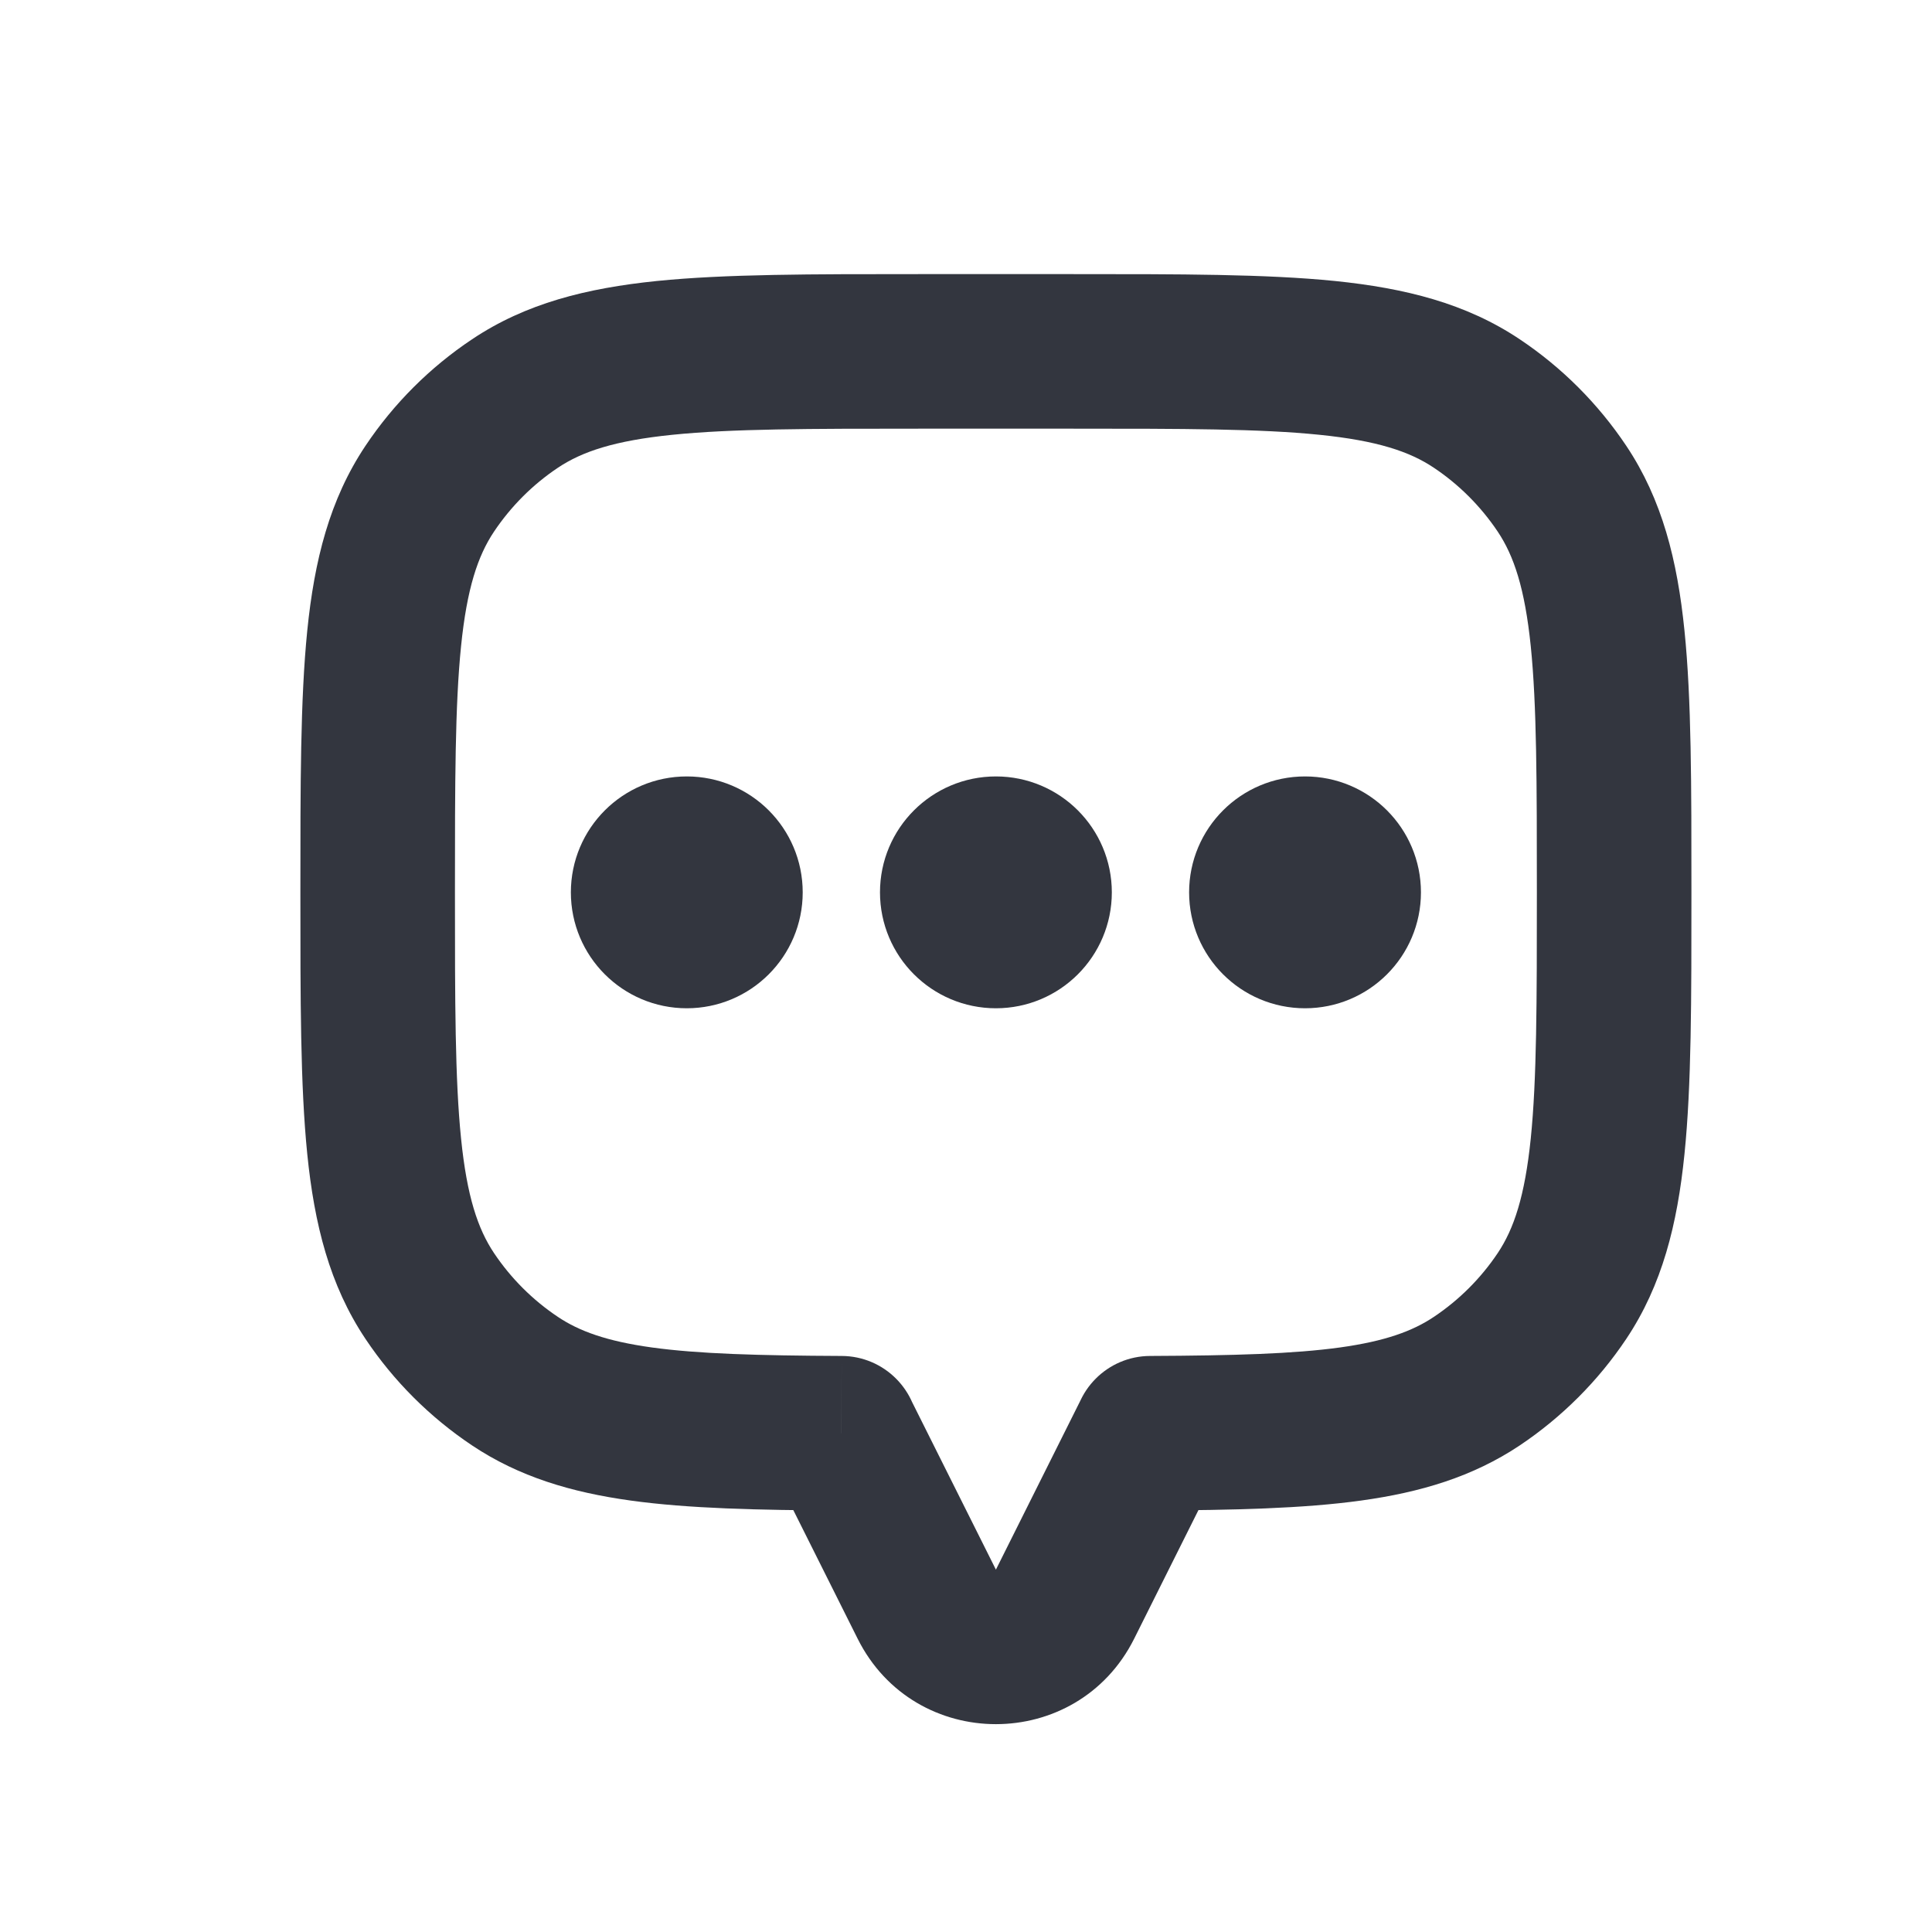
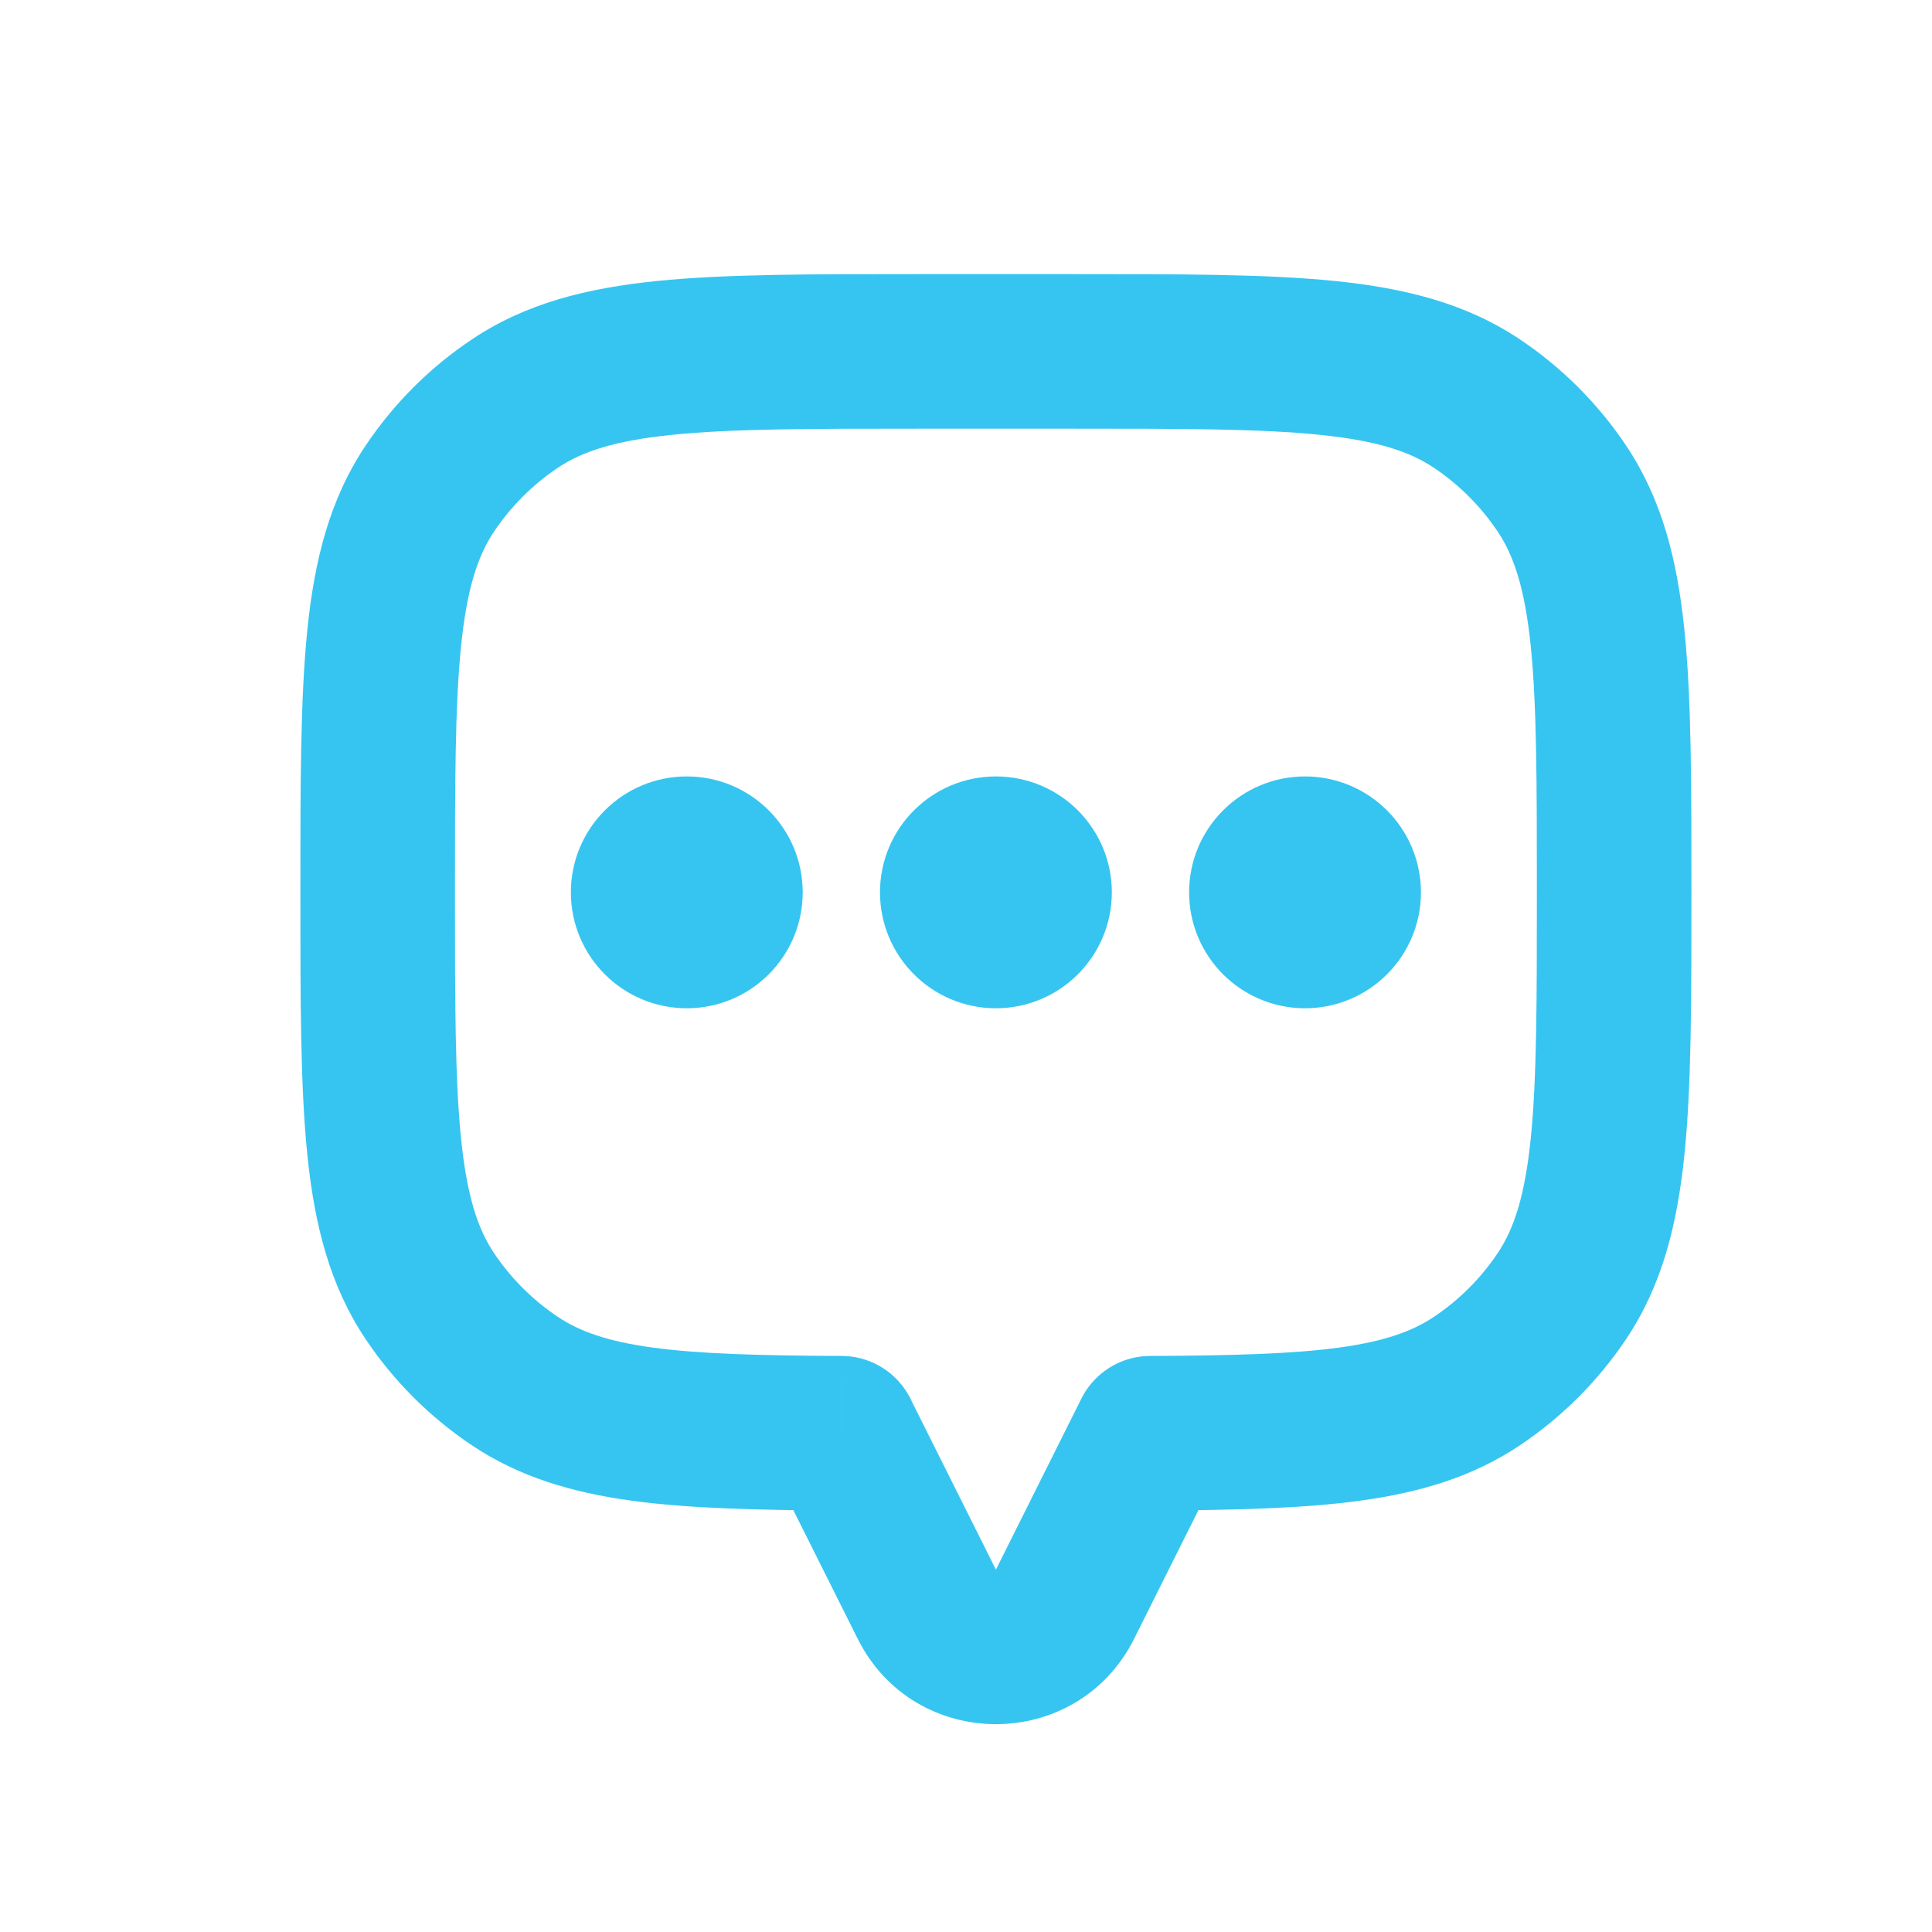
<svg xmlns="http://www.w3.org/2000/svg" width="25" height="25" viewBox="0 0 25 25" fill="none">
-   <path d="M20.213 6.325L19.381 6.88V6.88L20.213 6.325ZM20.213 16.769L19.381 16.214V16.214L20.213 16.769ZM19.109 17.873L18.553 17.041H18.553L19.109 17.873ZM14.887 18.546L14.882 17.546C14.332 17.548 13.887 17.995 13.887 18.546H14.887ZM14.887 18.547L15.781 18.994C15.851 18.855 15.887 18.702 15.887 18.547H14.887ZM10.887 18.547H9.887C9.887 18.702 9.923 18.855 9.992 18.994L10.887 18.547ZM10.887 18.546H11.887C11.887 17.995 11.442 17.548 10.891 17.546L10.887 18.546ZM6.664 17.873L7.22 17.041H7.22L6.664 17.873ZM5.561 16.769L6.392 16.214L6.392 16.214L5.561 16.769ZM5.561 6.325L6.392 6.88L5.561 6.325ZM6.664 5.221L7.22 6.052L6.664 5.221ZM19.109 5.221L18.553 6.052L18.553 6.052L19.109 5.221ZM21.887 11.547C21.887 10.163 21.888 9.05 21.797 8.16C21.705 7.252 21.509 6.465 21.044 5.769L19.381 6.88C19.59 7.193 19.731 7.613 19.808 8.362C19.886 9.128 19.887 10.122 19.887 11.547H21.887ZM21.044 17.325C21.509 16.629 21.705 15.842 21.797 14.934C21.888 14.043 21.887 12.931 21.887 11.547H19.887C19.887 12.972 19.886 13.966 19.808 14.732C19.731 15.481 19.59 15.901 19.381 16.214L21.044 17.325ZM19.665 18.704C20.21 18.339 20.679 17.871 21.044 17.325L19.381 16.214C19.162 16.541 18.881 16.822 18.553 17.041L19.665 18.704ZM14.891 19.546C15.965 19.541 16.863 19.521 17.613 19.417C18.38 19.311 19.057 19.11 19.665 18.704L18.553 17.041C18.28 17.224 17.924 17.355 17.34 17.436C16.739 17.519 15.966 17.541 14.882 17.546L14.891 19.546ZM15.887 18.547V18.546H13.887V18.547H15.887ZM14.676 21.205L15.781 18.994L13.992 18.1L12.887 20.311L14.676 21.205ZM11.098 21.205C11.835 22.679 13.938 22.679 14.676 21.205L12.887 20.311L12.887 20.311L11.098 21.205ZM9.992 18.994L11.098 21.205L12.887 20.311L11.781 18.1L9.992 18.994ZM9.887 18.546V18.547H11.887V18.546H9.887ZM6.109 18.704C6.717 19.11 7.394 19.311 8.16 19.417C8.91 19.521 9.808 19.541 10.882 19.546L10.891 17.546C9.807 17.541 9.035 17.519 8.434 17.436C7.849 17.355 7.493 17.224 7.22 17.041L6.109 18.704ZM4.729 17.325C5.094 17.871 5.563 18.339 6.109 18.704L7.22 17.041C6.892 16.822 6.611 16.541 6.392 16.214L4.729 17.325ZM3.887 11.547C3.887 12.931 3.886 14.043 3.976 14.934C4.068 15.842 4.264 16.629 4.729 17.325L6.392 16.214C6.183 15.901 6.042 15.481 5.966 14.732C5.888 13.966 5.887 12.972 5.887 11.547H3.887ZM4.729 5.769C4.264 6.465 4.068 7.252 3.976 8.16C3.886 9.05 3.887 10.163 3.887 11.547H5.887C5.887 10.122 5.888 9.128 5.966 8.362C6.042 7.613 6.183 7.193 6.392 6.88L4.729 5.769ZM6.109 4.39C5.563 4.754 5.094 5.223 4.729 5.769L6.392 6.88C6.611 6.553 6.892 6.271 7.22 6.052L6.109 4.39ZM11.887 3.547C10.503 3.547 9.39 3.546 8.499 3.636C7.592 3.729 6.805 3.924 6.109 4.39L7.22 6.052C7.533 5.843 7.952 5.702 8.702 5.626C9.468 5.548 10.461 5.547 11.887 5.547V3.547ZM13.887 3.547H11.887V5.547H13.887V3.547ZM19.665 4.39C18.968 3.924 18.181 3.729 17.274 3.636C16.383 3.546 15.27 3.547 13.887 3.547V5.547C15.312 5.547 16.306 5.548 17.072 5.626C17.821 5.702 18.241 5.843 18.553 6.052L19.665 4.39ZM21.044 5.769C20.679 5.223 20.21 4.754 19.665 4.39L18.553 6.052C18.881 6.271 19.162 6.553 19.381 6.88L21.044 5.769Z" fill="#33363F" />
-   <circle cx="16.887" cy="11.547" r="1" fill="#33363F" stroke="#33363F" stroke-linecap="round" />
-   <circle cx="12.887" cy="11.547" r="1" fill="#33363F" stroke="#33363F" stroke-linecap="round" />
-   <circle cx="8.887" cy="11.547" r="1" fill="#33363F" stroke="#33363F" stroke-linecap="round" />
+   <path d="M20.213 6.325L19.381 6.88V6.88L20.213 6.325ZM20.213 16.769L19.381 16.214V16.214L20.213 16.769ZM19.109 17.873L18.553 17.041H18.553L19.109 17.873ZM14.887 18.546L14.882 17.546C14.332 17.548 13.887 17.995 13.887 18.546H14.887ZM14.887 18.547L15.781 18.994C15.851 18.855 15.887 18.702 15.887 18.547H14.887ZM10.887 18.547H9.887C9.887 18.702 9.923 18.855 9.992 18.994L10.887 18.547ZM10.887 18.546H11.887C11.887 17.995 11.442 17.548 10.891 17.546L10.887 18.546ZM6.664 17.873L7.22 17.041H7.22L6.664 17.873ZM5.561 16.769L6.392 16.214L6.392 16.214L5.561 16.769ZM5.561 6.325L6.392 6.88L5.561 6.325ZM6.664 5.221L7.22 6.052L6.664 5.221ZM19.109 5.221L18.553 6.052L18.553 6.052L19.109 5.221ZM21.887 11.547C21.887 10.163 21.888 9.05 21.797 8.16C21.705 7.252 21.509 6.465 21.044 5.769L19.381 6.88C19.59 7.193 19.731 7.613 19.808 8.362C19.886 9.128 19.887 10.122 19.887 11.547H21.887ZM21.044 17.325C21.509 16.629 21.705 15.842 21.797 14.934C21.888 14.043 21.887 12.931 21.887 11.547H19.887C19.887 12.972 19.886 13.966 19.808 14.732C19.731 15.481 19.59 15.901 19.381 16.214L21.044 17.325ZM19.665 18.704C20.21 18.339 20.679 17.871 21.044 17.325L19.381 16.214C19.162 16.541 18.881 16.822 18.553 17.041L19.665 18.704ZM14.891 19.546C15.965 19.541 16.863 19.521 17.613 19.417C18.38 19.311 19.057 19.11 19.665 18.704L18.553 17.041C18.28 17.224 17.924 17.355 17.34 17.436C16.739 17.519 15.966 17.541 14.882 17.546L14.891 19.546ZM15.887 18.547V18.546H13.887V18.547H15.887ZM14.676 21.205L15.781 18.994L13.992 18.1L12.887 20.311L14.676 21.205ZM11.098 21.205C11.835 22.679 13.938 22.679 14.676 21.205L12.887 20.311L12.887 20.311L11.098 21.205ZM9.992 18.994L11.098 21.205L12.887 20.311L11.781 18.1L9.992 18.994ZM9.887 18.546V18.547H11.887V18.546H9.887ZM6.109 18.704C6.717 19.11 7.394 19.311 8.16 19.417C8.91 19.521 9.808 19.541 10.882 19.546L10.891 17.546C9.807 17.541 9.035 17.519 8.434 17.436C7.849 17.355 7.493 17.224 7.22 17.041L6.109 18.704ZM4.729 17.325C5.094 17.871 5.563 18.339 6.109 18.704L7.22 17.041C6.892 16.822 6.611 16.541 6.392 16.214L4.729 17.325ZM3.887 11.547C3.887 12.931 3.886 14.043 3.976 14.934C4.068 15.842 4.264 16.629 4.729 17.325L6.392 16.214C6.183 15.901 6.042 15.481 5.966 14.732C5.888 13.966 5.887 12.972 5.887 11.547H3.887ZM4.729 5.769C4.264 6.465 4.068 7.252 3.976 8.16C3.886 9.05 3.887 10.163 3.887 11.547H5.887C5.887 10.122 5.888 9.128 5.966 8.362C6.042 7.613 6.183 7.193 6.392 6.88L4.729 5.769ZM6.109 4.39C5.563 4.754 5.094 5.223 4.729 5.769L6.392 6.88C6.611 6.553 6.892 6.271 7.22 6.052L6.109 4.39ZM11.887 3.547C10.503 3.547 9.39 3.546 8.499 3.636C7.592 3.729 6.805 3.924 6.109 4.39L7.22 6.052C7.533 5.843 7.952 5.702 8.702 5.626C9.468 5.548 10.461 5.547 11.887 5.547V3.547ZM13.887 3.547H11.887V5.547H13.887V3.547ZM19.665 4.39C18.968 3.924 18.181 3.729 17.274 3.636C16.383 3.546 15.27 3.547 13.887 3.547V5.547C15.312 5.547 16.306 5.548 17.072 5.626C17.821 5.702 18.241 5.843 18.553 6.052L19.665 4.39ZM21.044 5.769C20.679 5.223 20.21 4.754 19.665 4.39L18.553 6.052C18.881 6.271 19.162 6.553 19.381 6.88L21.044 5.769Z" fill="rgba(54, 197, 240, 1)" />
+   <circle cx="16.887" cy="11.547" r="1" fill="rgba(54, 197, 240, 1)" stroke="rgba(54, 197, 240, 1)" stroke-linecap="round" />
+   <circle cx="12.887" cy="11.547" r="1" fill="rgba(54, 197, 240, 1)" stroke="rgba(54, 197, 240, 1)" stroke-linecap="round" />
+   <circle cx="8.887" cy="11.547" r="1" fill="rgba(54, 197, 240, 1)" stroke="rgba(54, 197, 240, 1)" stroke-linecap="round" />
</svg>
